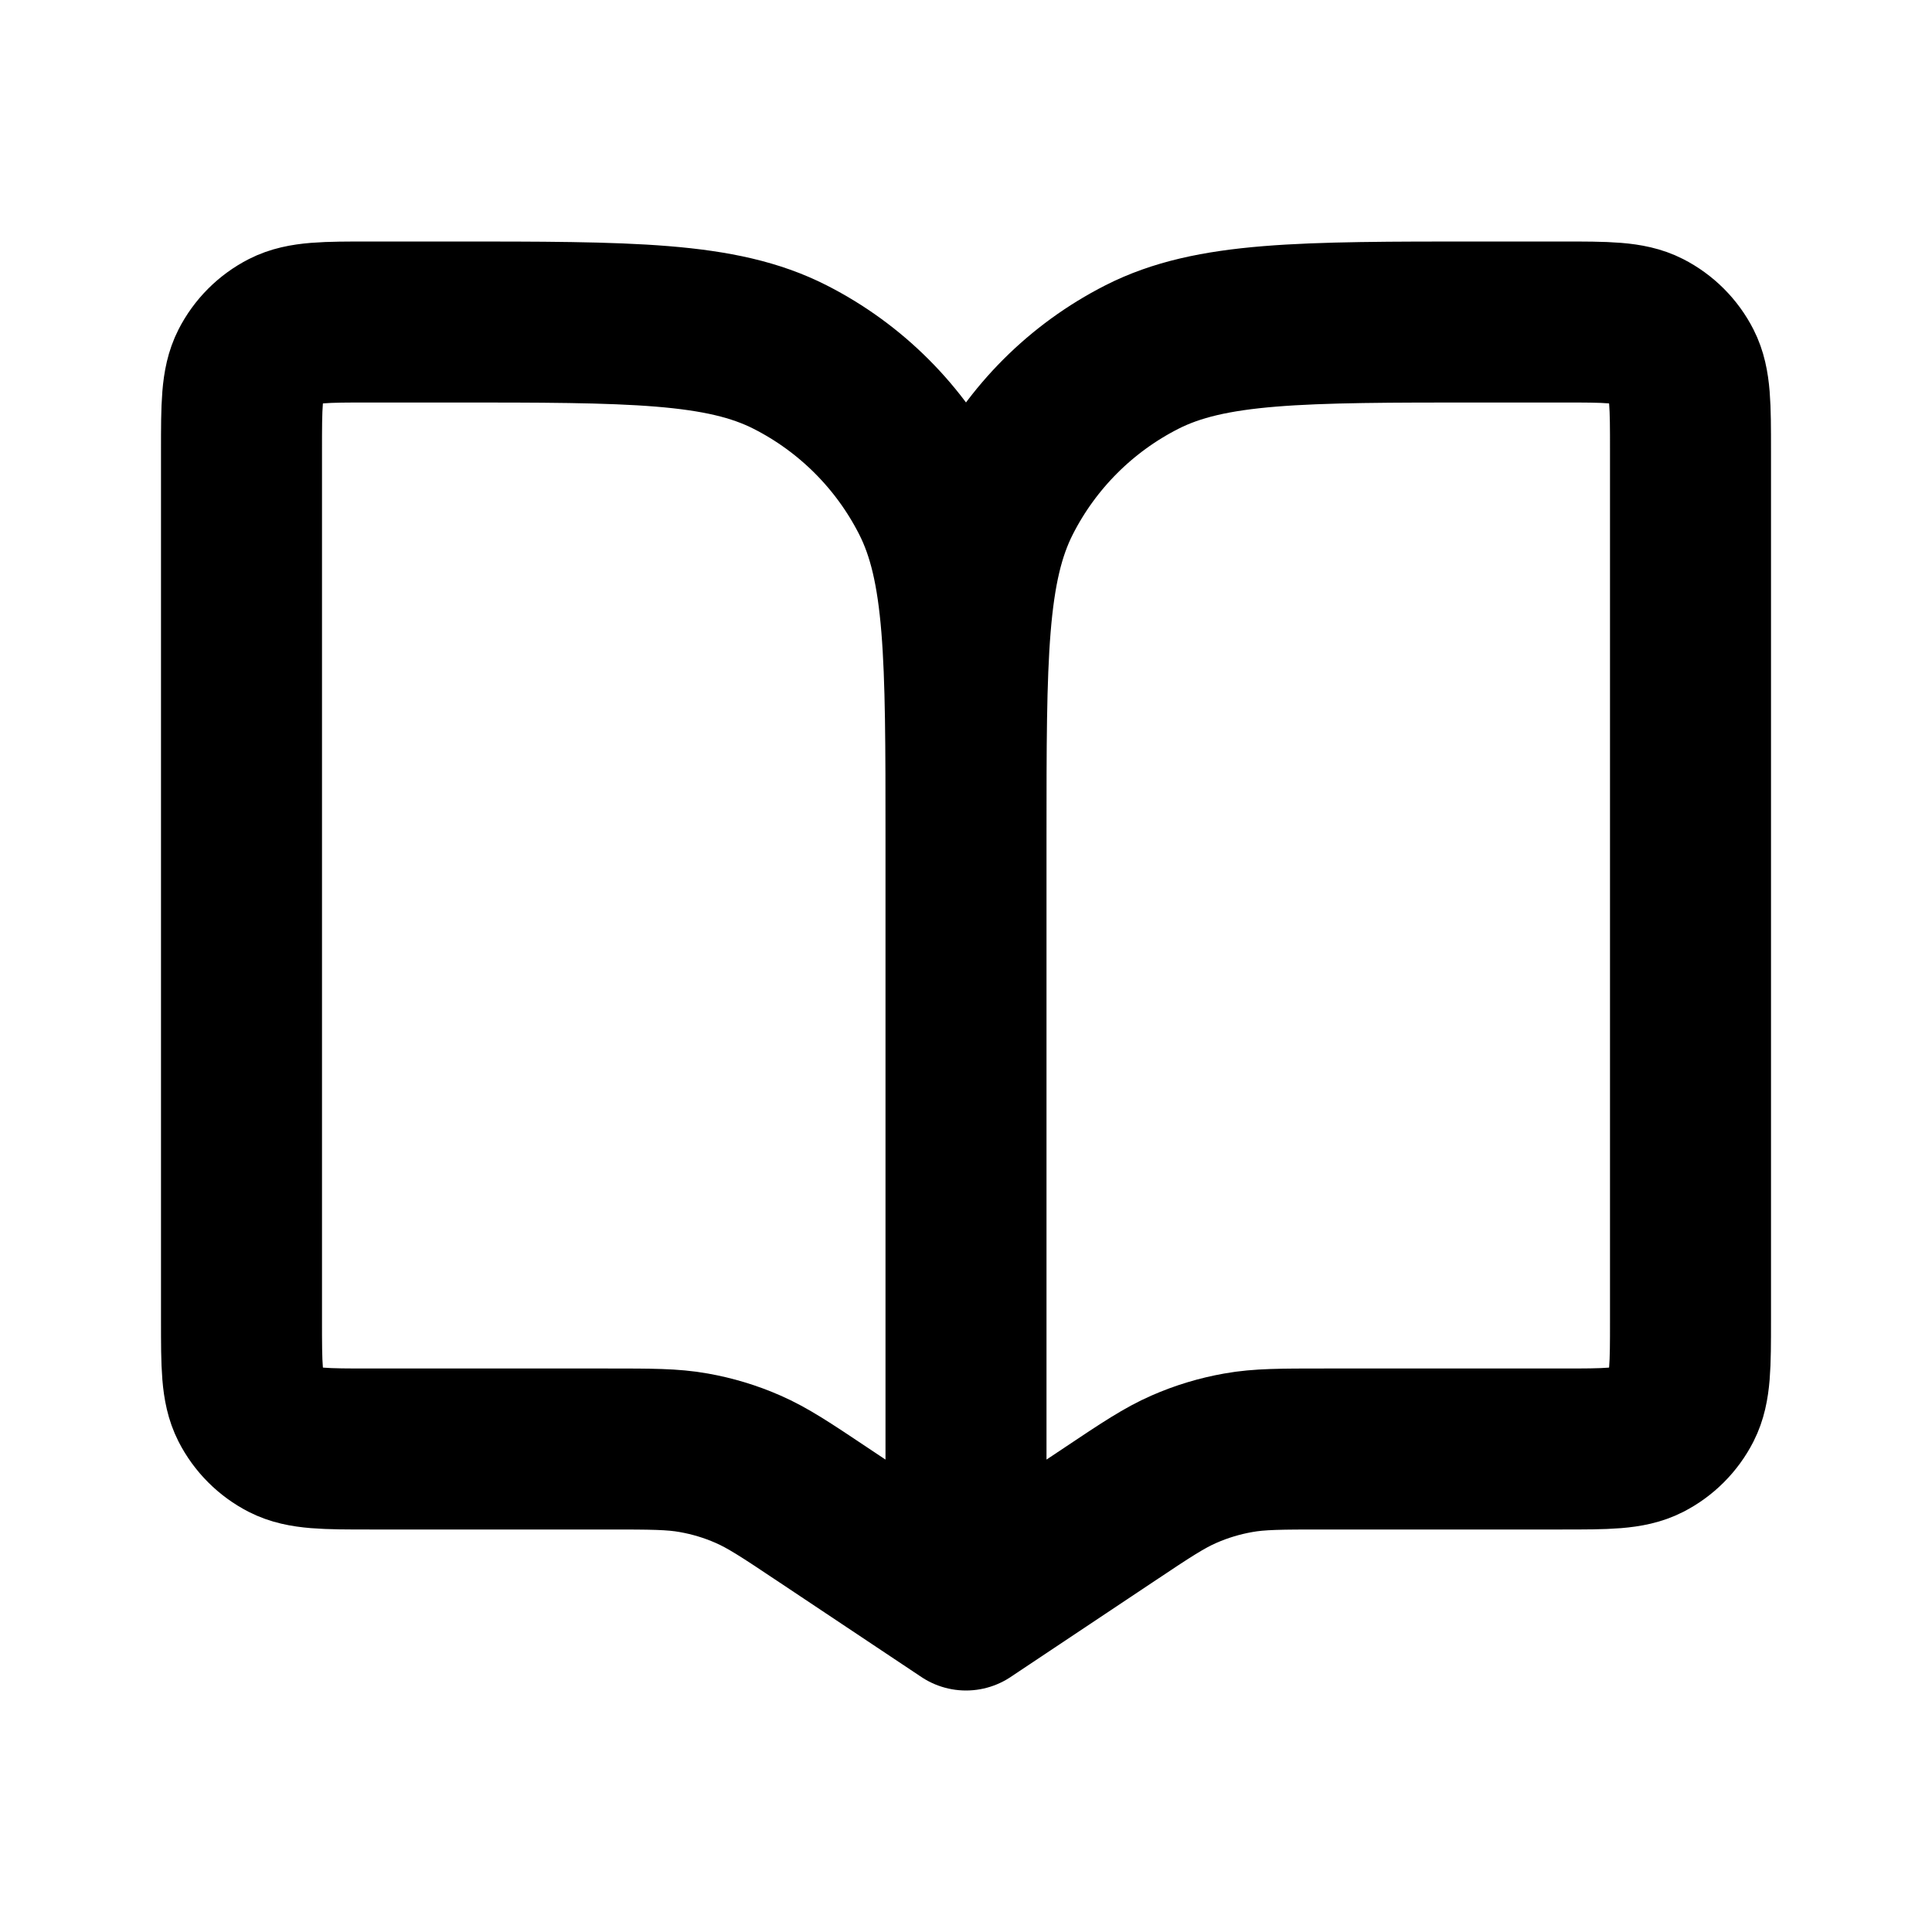
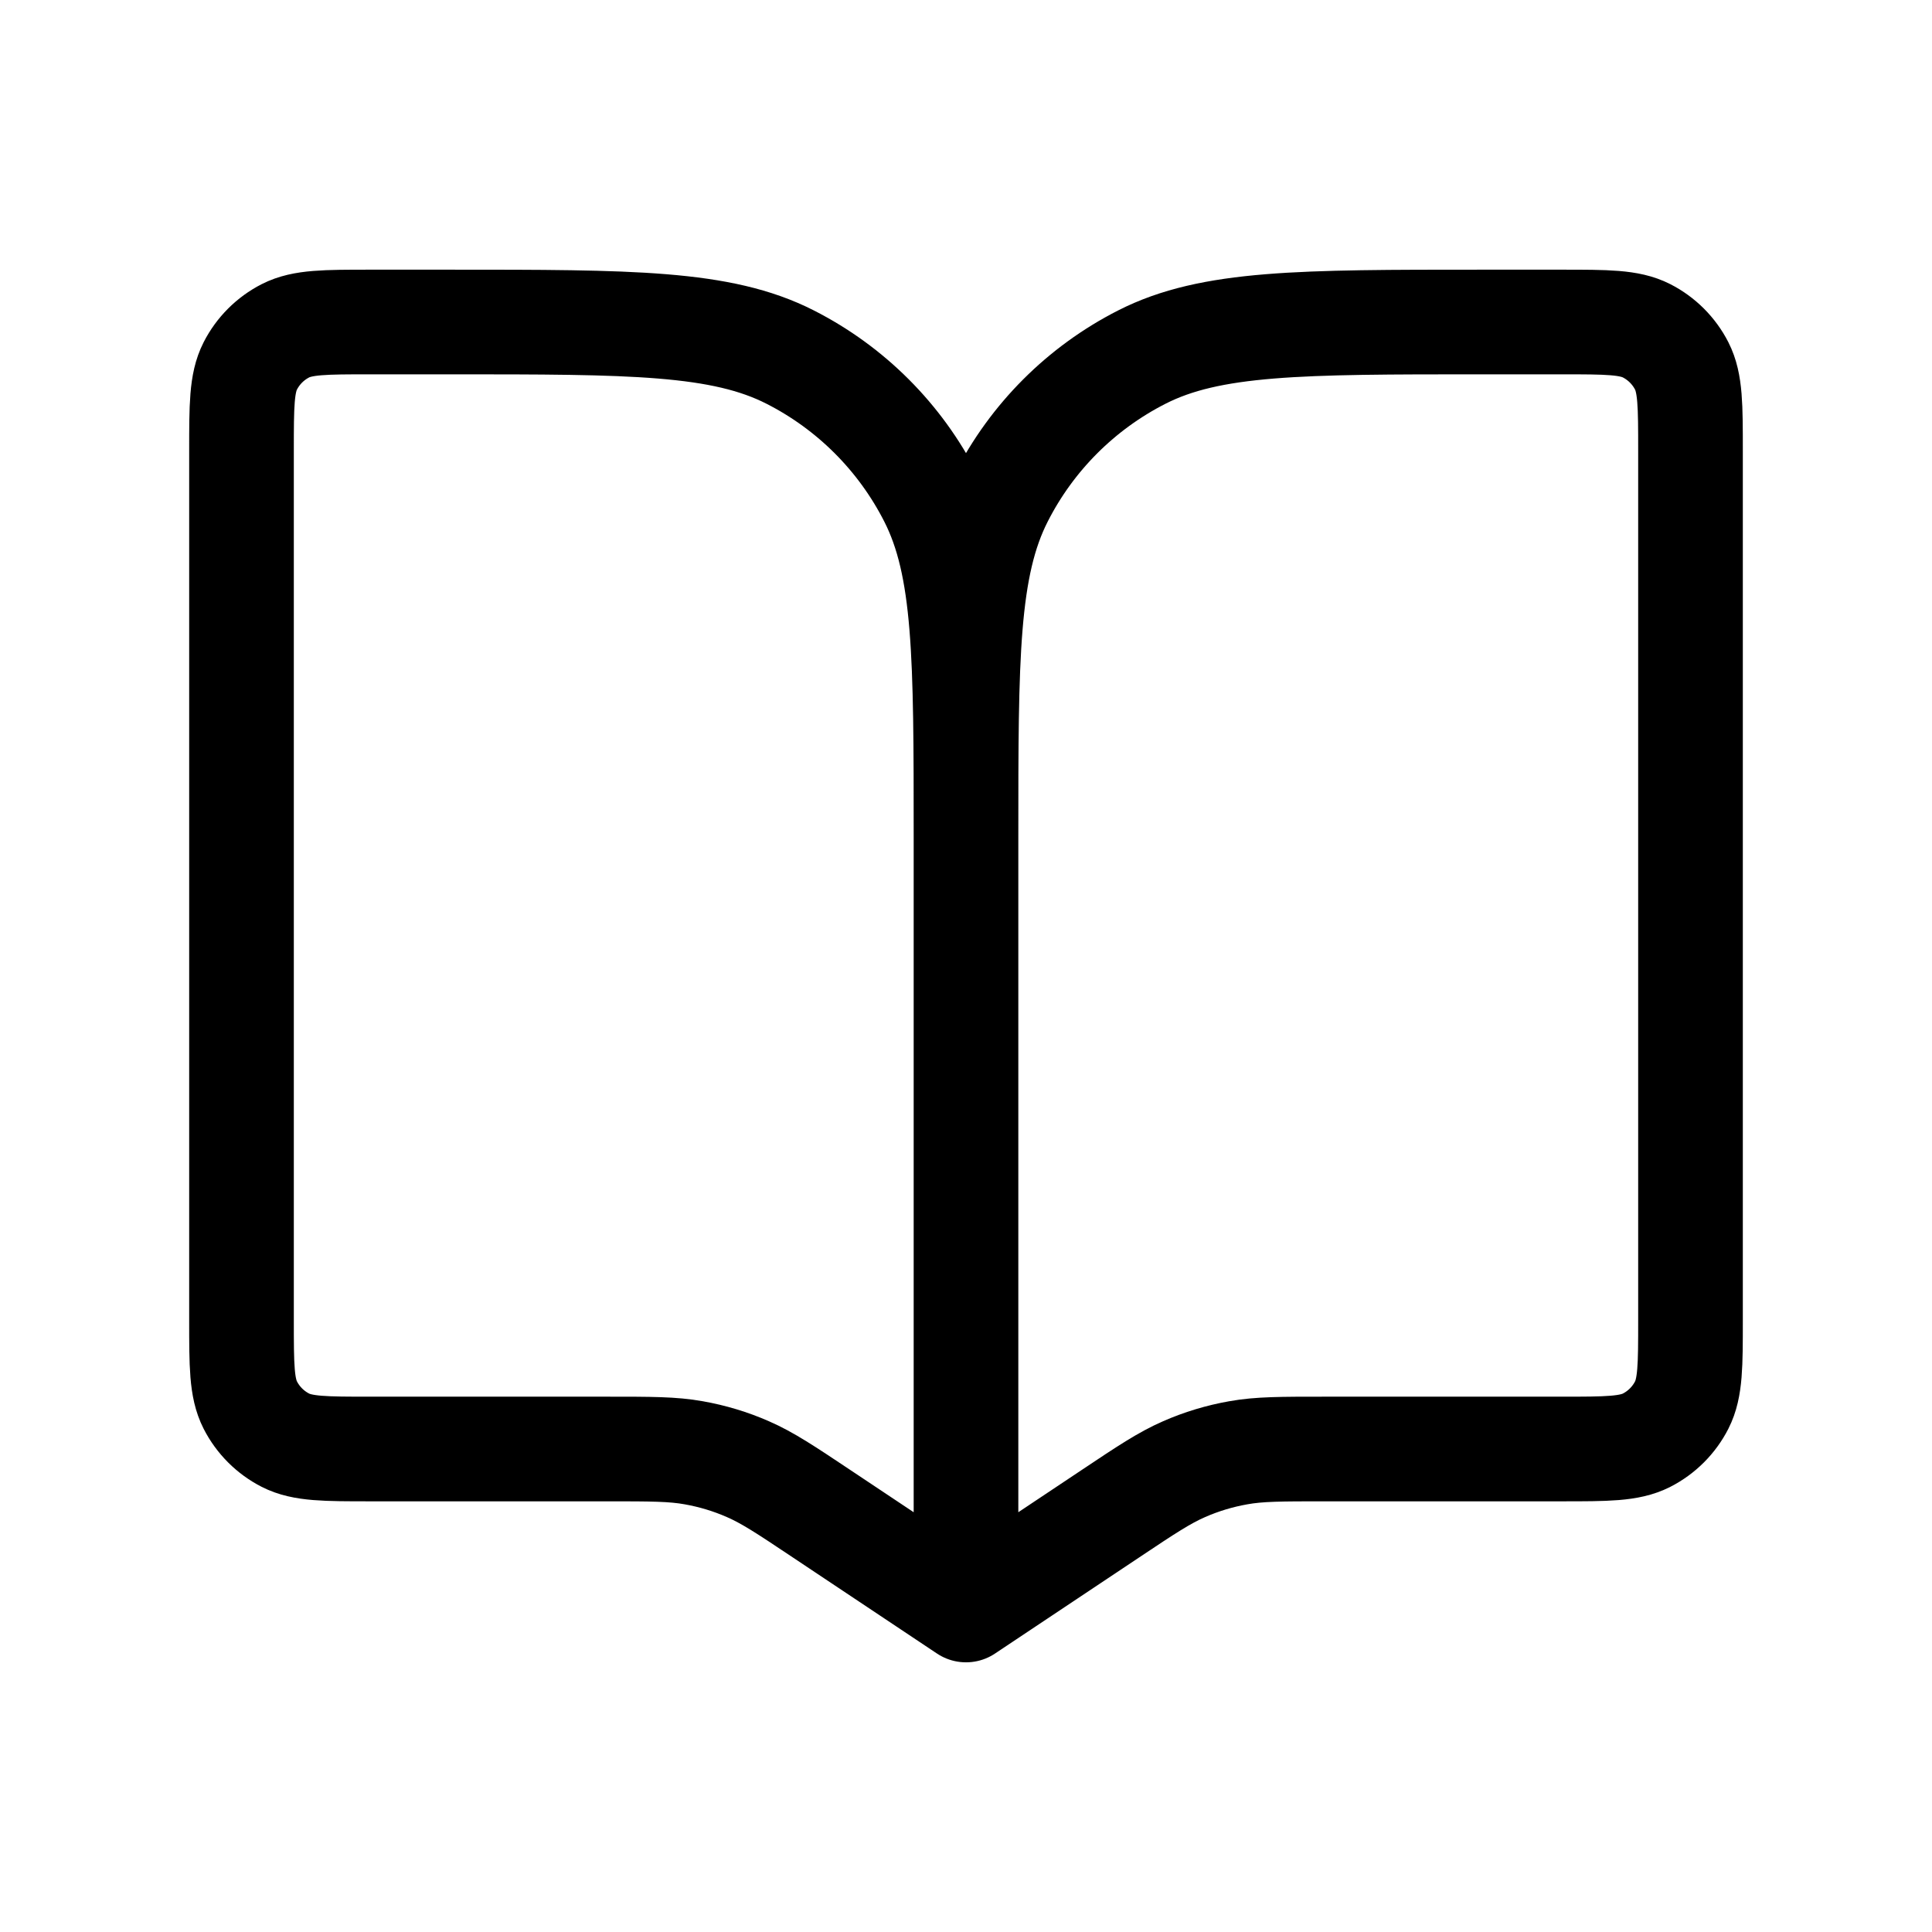
<svg xmlns="http://www.w3.org/2000/svg" width="800px" height="800px" viewBox="0 0 24 24" fill="none">
-   <path d="M12 10.4V20M12 10.4C12 8.16 12 7.04 11.564 6.184C11.181 5.431 10.569 4.819 9.816 4.436C8.96 4 7.84 4 5.6 4H4.6C4.04 4 3.76 4 3.546 4.109C3.358 4.205 3.205 4.358 3.109 4.546C3 4.76 3 5.04 3 5.6V16.4C3 16.96 3 17.24 3.109 17.454C3.205 17.642 3.358 17.795 3.546 17.891C3.76 18 4.04 18 4.6 18H7.547C8.087 18 8.357 18 8.618 18.047C8.85 18.088 9.076 18.156 9.292 18.251C9.535 18.357 9.76 18.506 10.209 18.806L12 20M12 10.4C12 8.16 12 7.04 12.436 6.184C12.819 5.431 13.431 4.819 14.184 4.436C15.04 4 16.16 4 18.4 4H19.4C19.96 4 20.24 4 20.454 4.109C20.642 4.205 20.795 4.358 20.891 4.546C21 4.76 21 5.04 21 5.6V16.4C21 16.96 21 17.24 20.891 17.454C20.795 17.642 20.642 17.795 20.454 17.891C20.24 18 19.96 18 19.4 18H16.453C15.913 18 15.643 18 15.382 18.047C15.15 18.088 14.924 18.156 14.708 18.251C14.465 18.357 14.24 18.506 13.791 18.806L12 20" stroke="#000000" stroke-width="2" stroke-linecap="round" stroke-linejoin="round" />
+   <path d="M12 10.4V20M12 10.4C12 8.16 12 7.04 11.564 6.184C11.181 5.431 10.569 4.819 9.816 4.436C8.96 4 7.84 4 5.6 4H4.6C4.04 4 3.76 4 3.546 4.109C3.358 4.205 3.205 4.358 3.109 4.546C3 4.76 3 5.04 3 5.6V16.4C3 16.96 3 17.24 3.109 17.454C3.205 17.642 3.358 17.795 3.546 17.891C3.76 18 4.04 18 4.6 18H7.547C8.087 18 8.357 18 8.618 18.047C8.85 18.088 9.076 18.156 9.292 18.251C9.535 18.357 9.76 18.506 10.209 18.806L12 20M12 10.4C12 8.16 12 7.04 12.436 6.184C12.819 5.431 13.431 4.819 14.184 4.436C15.04 4 16.16 4 18.4 4H19.4C19.96 4 20.24 4 20.454 4.109C20.642 4.205 20.795 4.358 20.891 4.546C21 4.76 21 5.04 21 5.6V16.4C21 16.96 21 17.24 20.891 17.454C20.795 17.642 20.642 17.795 20.454 17.891C20.24 18 19.96 18 19.4 18H16.453C15.913 18 15.643 18 15.382 18.047C15.15 18.088 14.924 18.156 14.708 18.251C14.465 18.357 14.24 18.506 13.791 18.806L12 20" stroke="#000000" stroke-width="1.3" stroke-linecap="round" stroke-linejoin="round" />
</svg>
